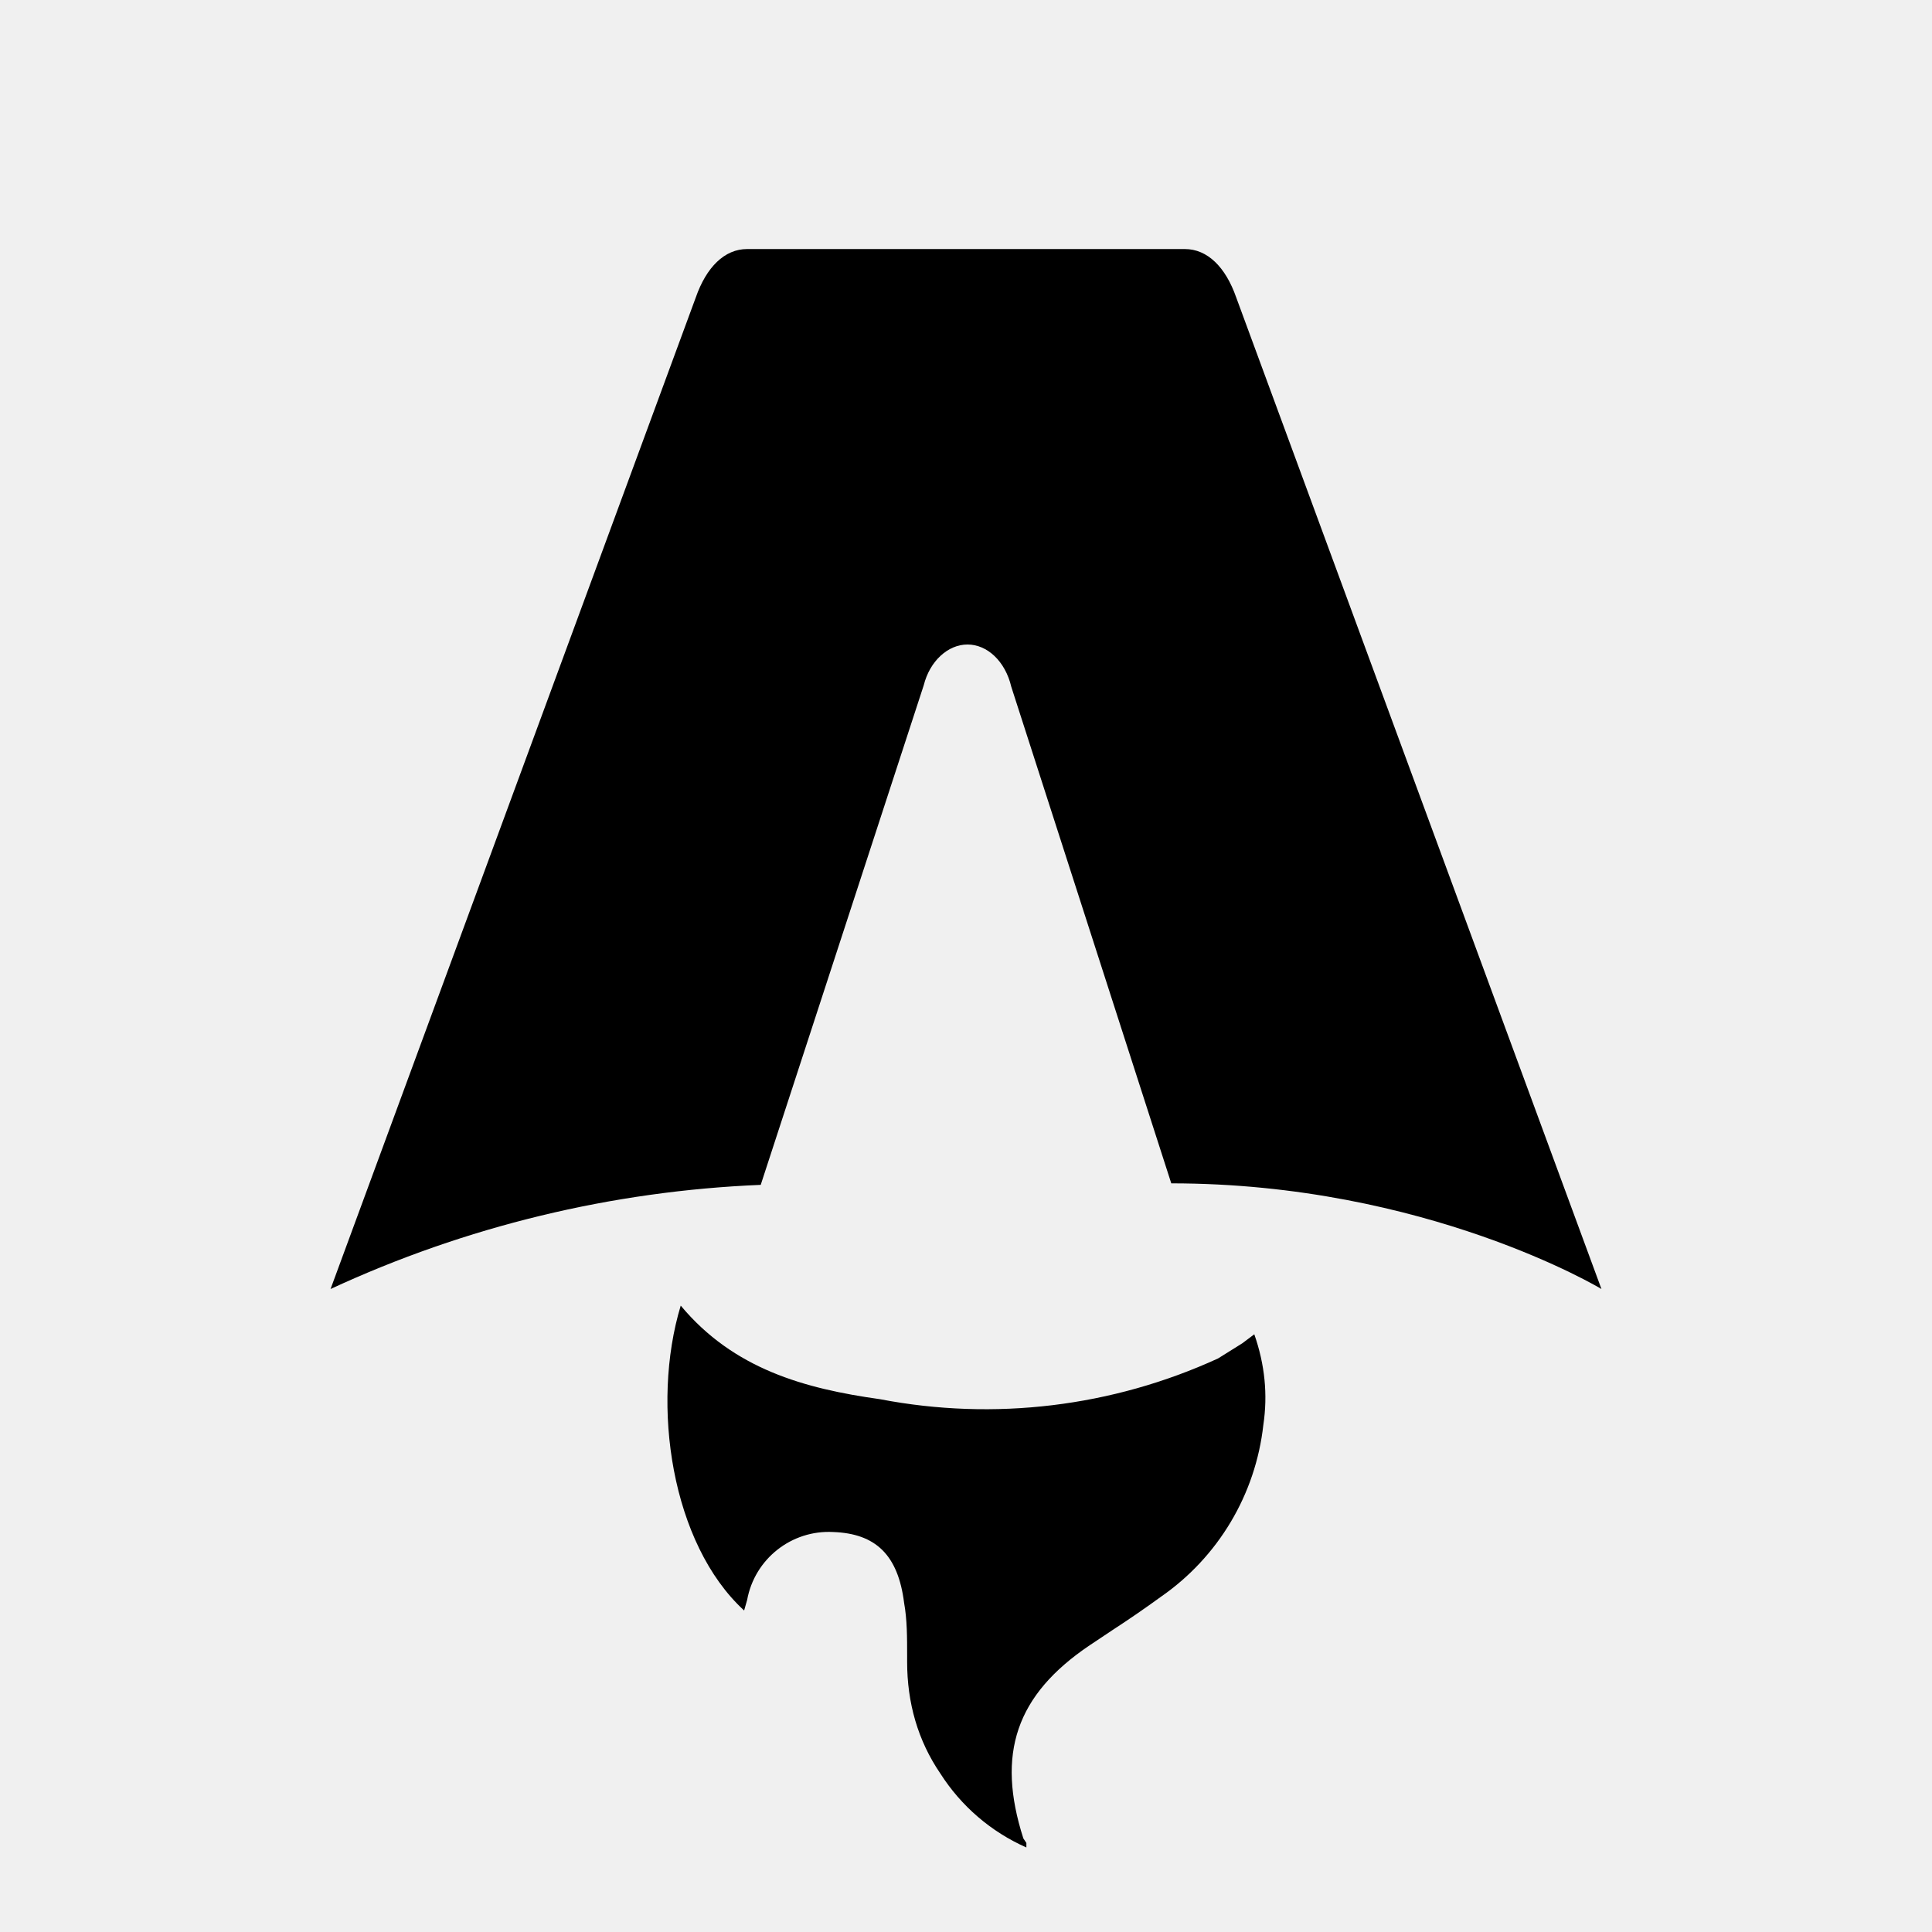
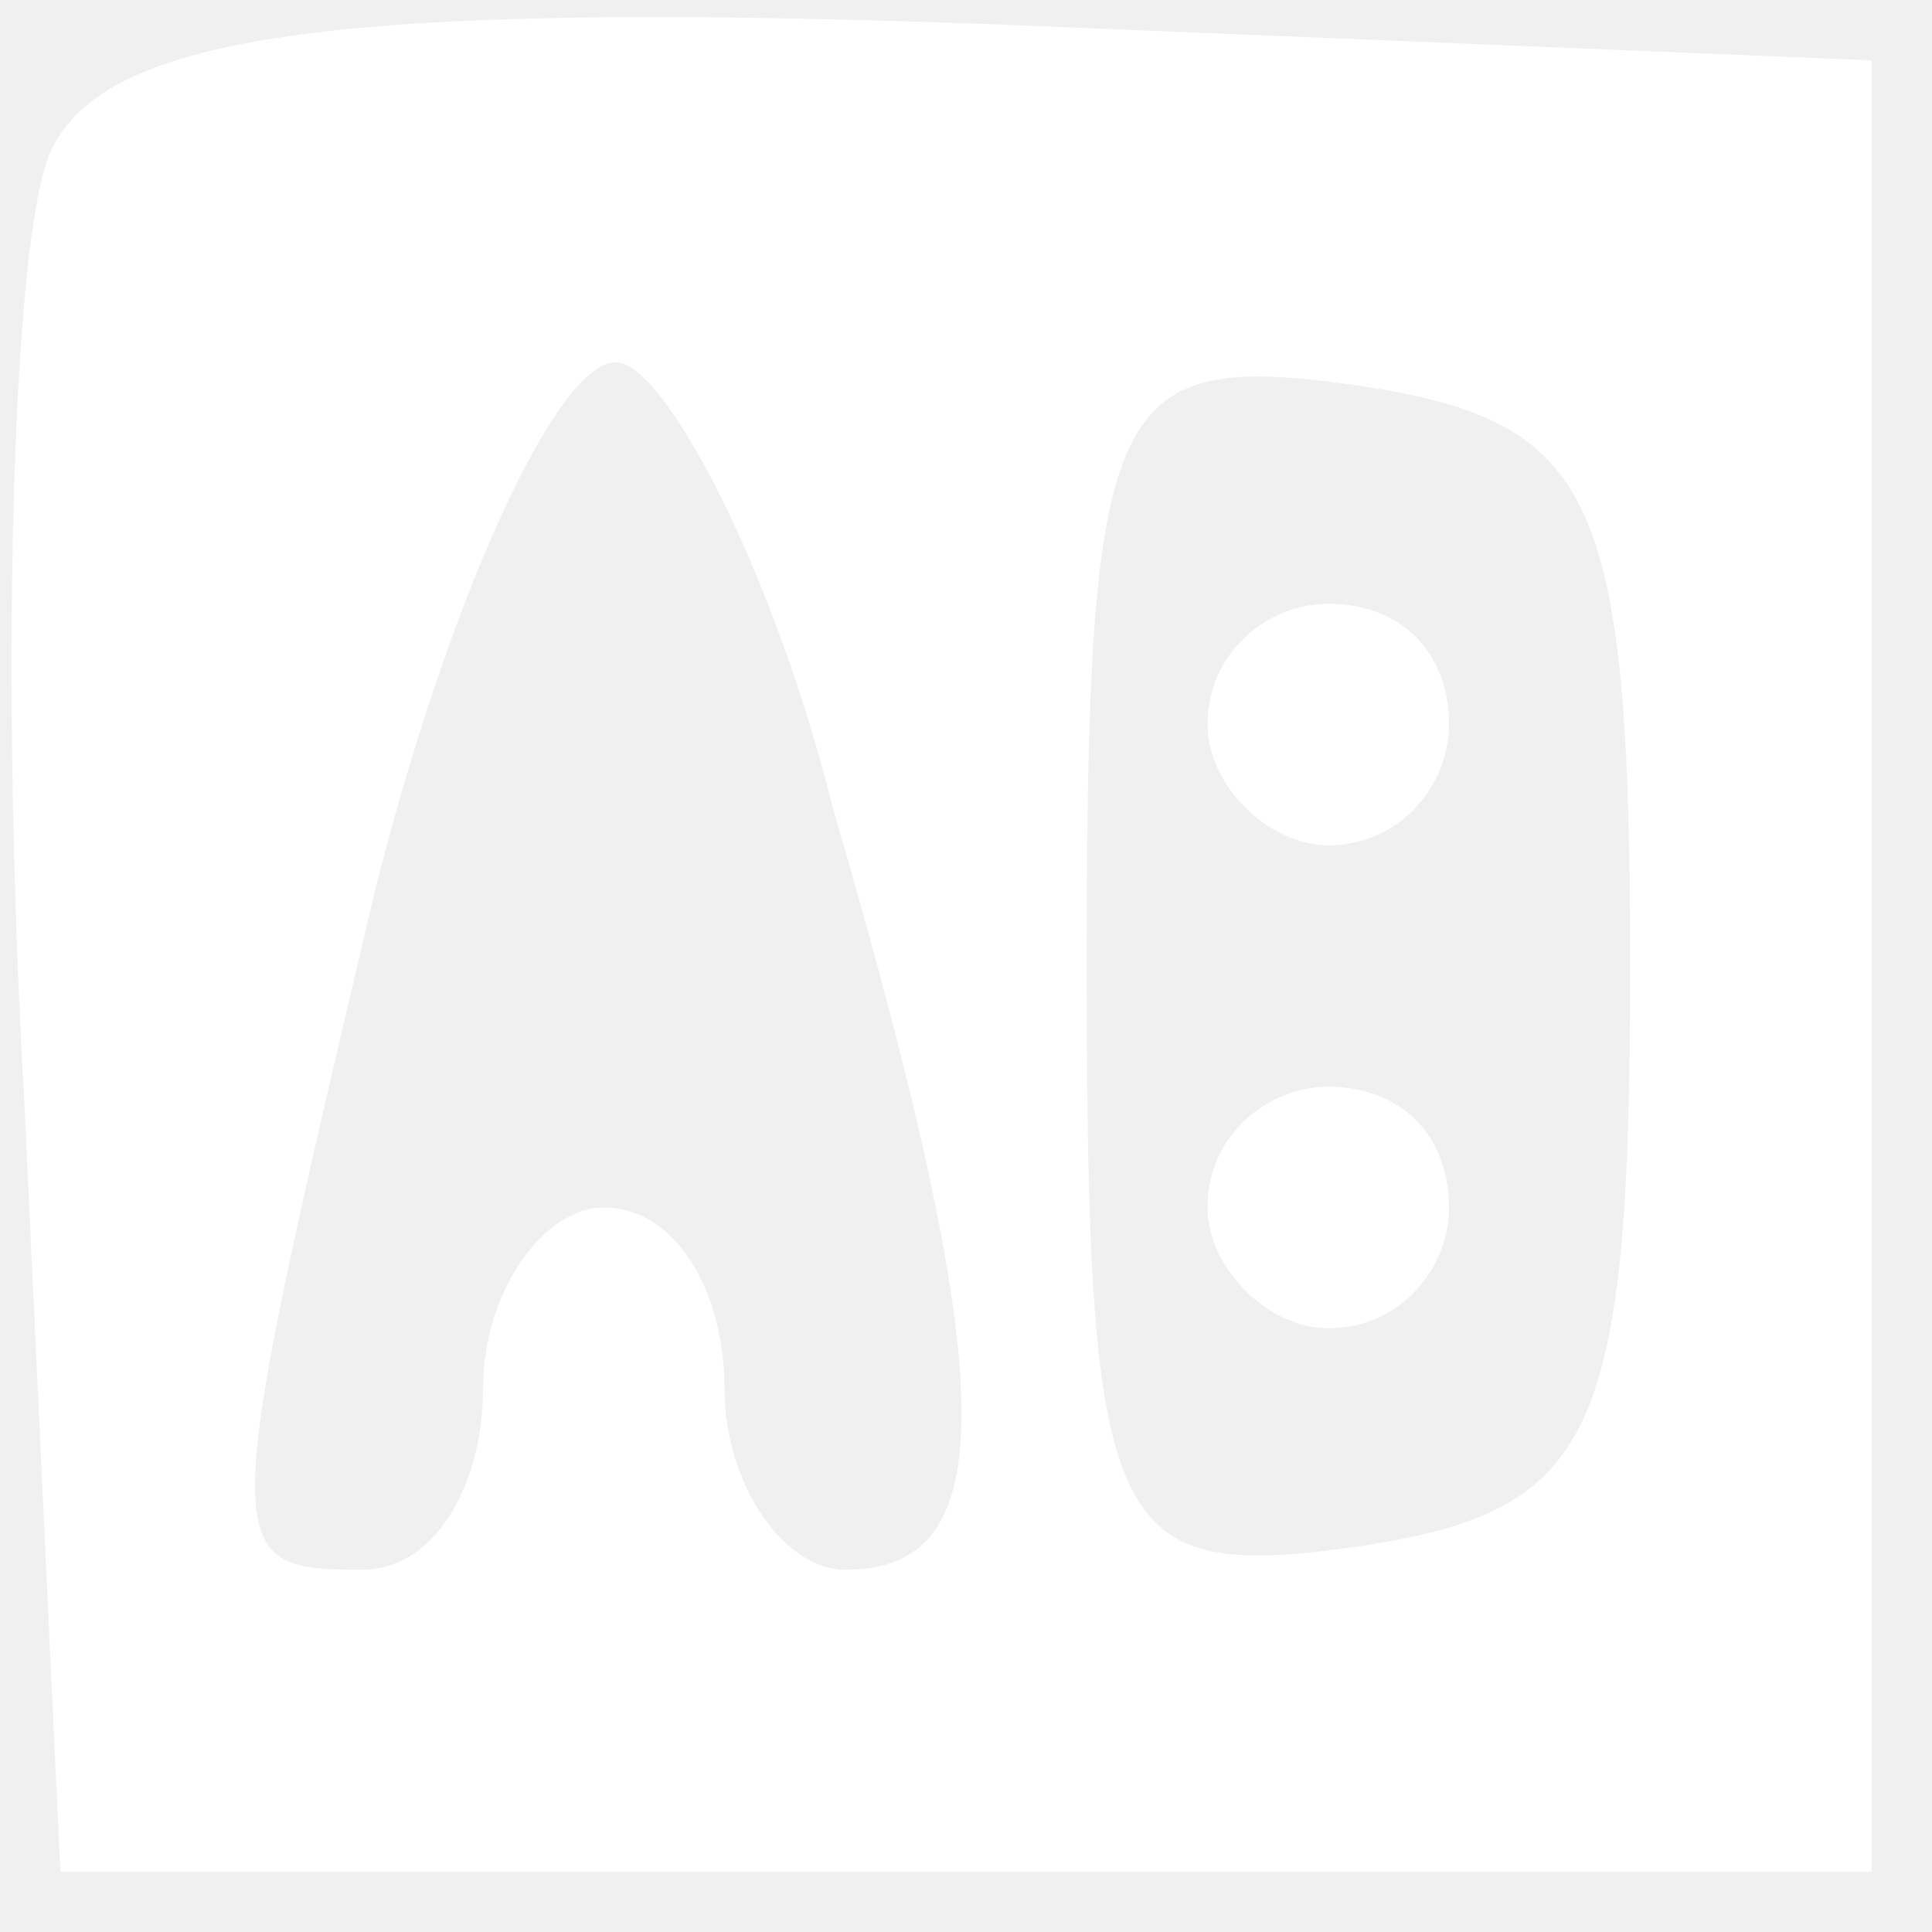
- <svg xmlns="http://www.w3.org/2000/svg" fill="none" viewBox="0 0 128 128">
-   <path d="M50.4 78.5a75.1 75.1 0 0 0-28.5 6.9l24.2-65.7c.7-2 1.9-3.2 3.4-3.2h29c1.5 0 2.7 1.2 3.4 3.2l24.2 65.7s-11.6-7-28.5-7L67 45.5c-.4-1.7-1.6-2.8-2.9-2.8-1.3 0-2.5 1.1-2.9 2.7L50.4 78.5Zm-1.1 28.2Zm-4.2-20.2c-2 6.6-.6 15.8 4.2 20.2a17.5 17.5 0 0 1 .2-.7 5.5 5.5 0 0 1 5.7-4.5c2.8.1 4.3 1.5 4.7 4.7.2 1.1.2 2.3.2 3.5v.4c0 2.7.7 5.2 2.2 7.4a13 13 0 0 0 5.7 4.9v-.3l-.2-.3c-1.8-5.6-.5-9.5 4.4-12.8l1.5-1a73 73 0 0 0 3.2-2.2 16 16 0 0 0 6.8-11.4c.3-2 .1-4-.6-6l-.8.6-1.6 1a37 37 0 0 1-22.4 2.7c-5-.7-9.7-2-13.2-6.2Z" />
+ <svg xmlns="http://www.w3.org/2000/svg" version="1.0" width="16pt" height="16pt" viewBox="0 0 16 16" preserveAspectRatio="xMidYMid meet">
+   <g transform="translate(0,16) scale(0.1,-0.1)" fill="#fff" stroke="none">
+     <path d="M4 147 c-3 -8 -4 -43 -2 -78 l3 -64 75 0 75 0 0 75 0 75 -73 3 c-55 2 -74 -1 -78 -11z m65 -54 c14 -48 14 -63 1 -63 -5 0 -10 7 -10 15 0 8 -4 15 -10 15 -5 0 -10 -7 -10 -15 0 -8 -4 -15 -10 -15 -12 0 -12 1 1 56 6 24 15 44 20 44 4 0 13 -17 18 -37z m66 -13 c0 -39 -3 -45 -22 -48 -21 -3 -23 0 -23 48 0 48 2 51 23 48 19 -3 22 -9 22 -48z" />
+     <path d="M100 100 c0 -5 5 -10 10 -10 6 0 10 5 10 10 0 6 -4 10 -10 10 -5 0 -10 -4 -10 -10z" />
+     <path d="M100 60 c0 -5 5 -10 10 -10 6 0 10 5 10 10 0 6 -4 10 -10 10 -5 0 -10 -4 -10 -10z" />
+   </g>
  <style>
-         path { fill: #000; }
+         path { fill: #fff; }
+ 
        @media (prefers-color-scheme: dark) {
-             path { fill: #FFF; }
+             path { fill: #000; }
        }
    </style>
</svg>
